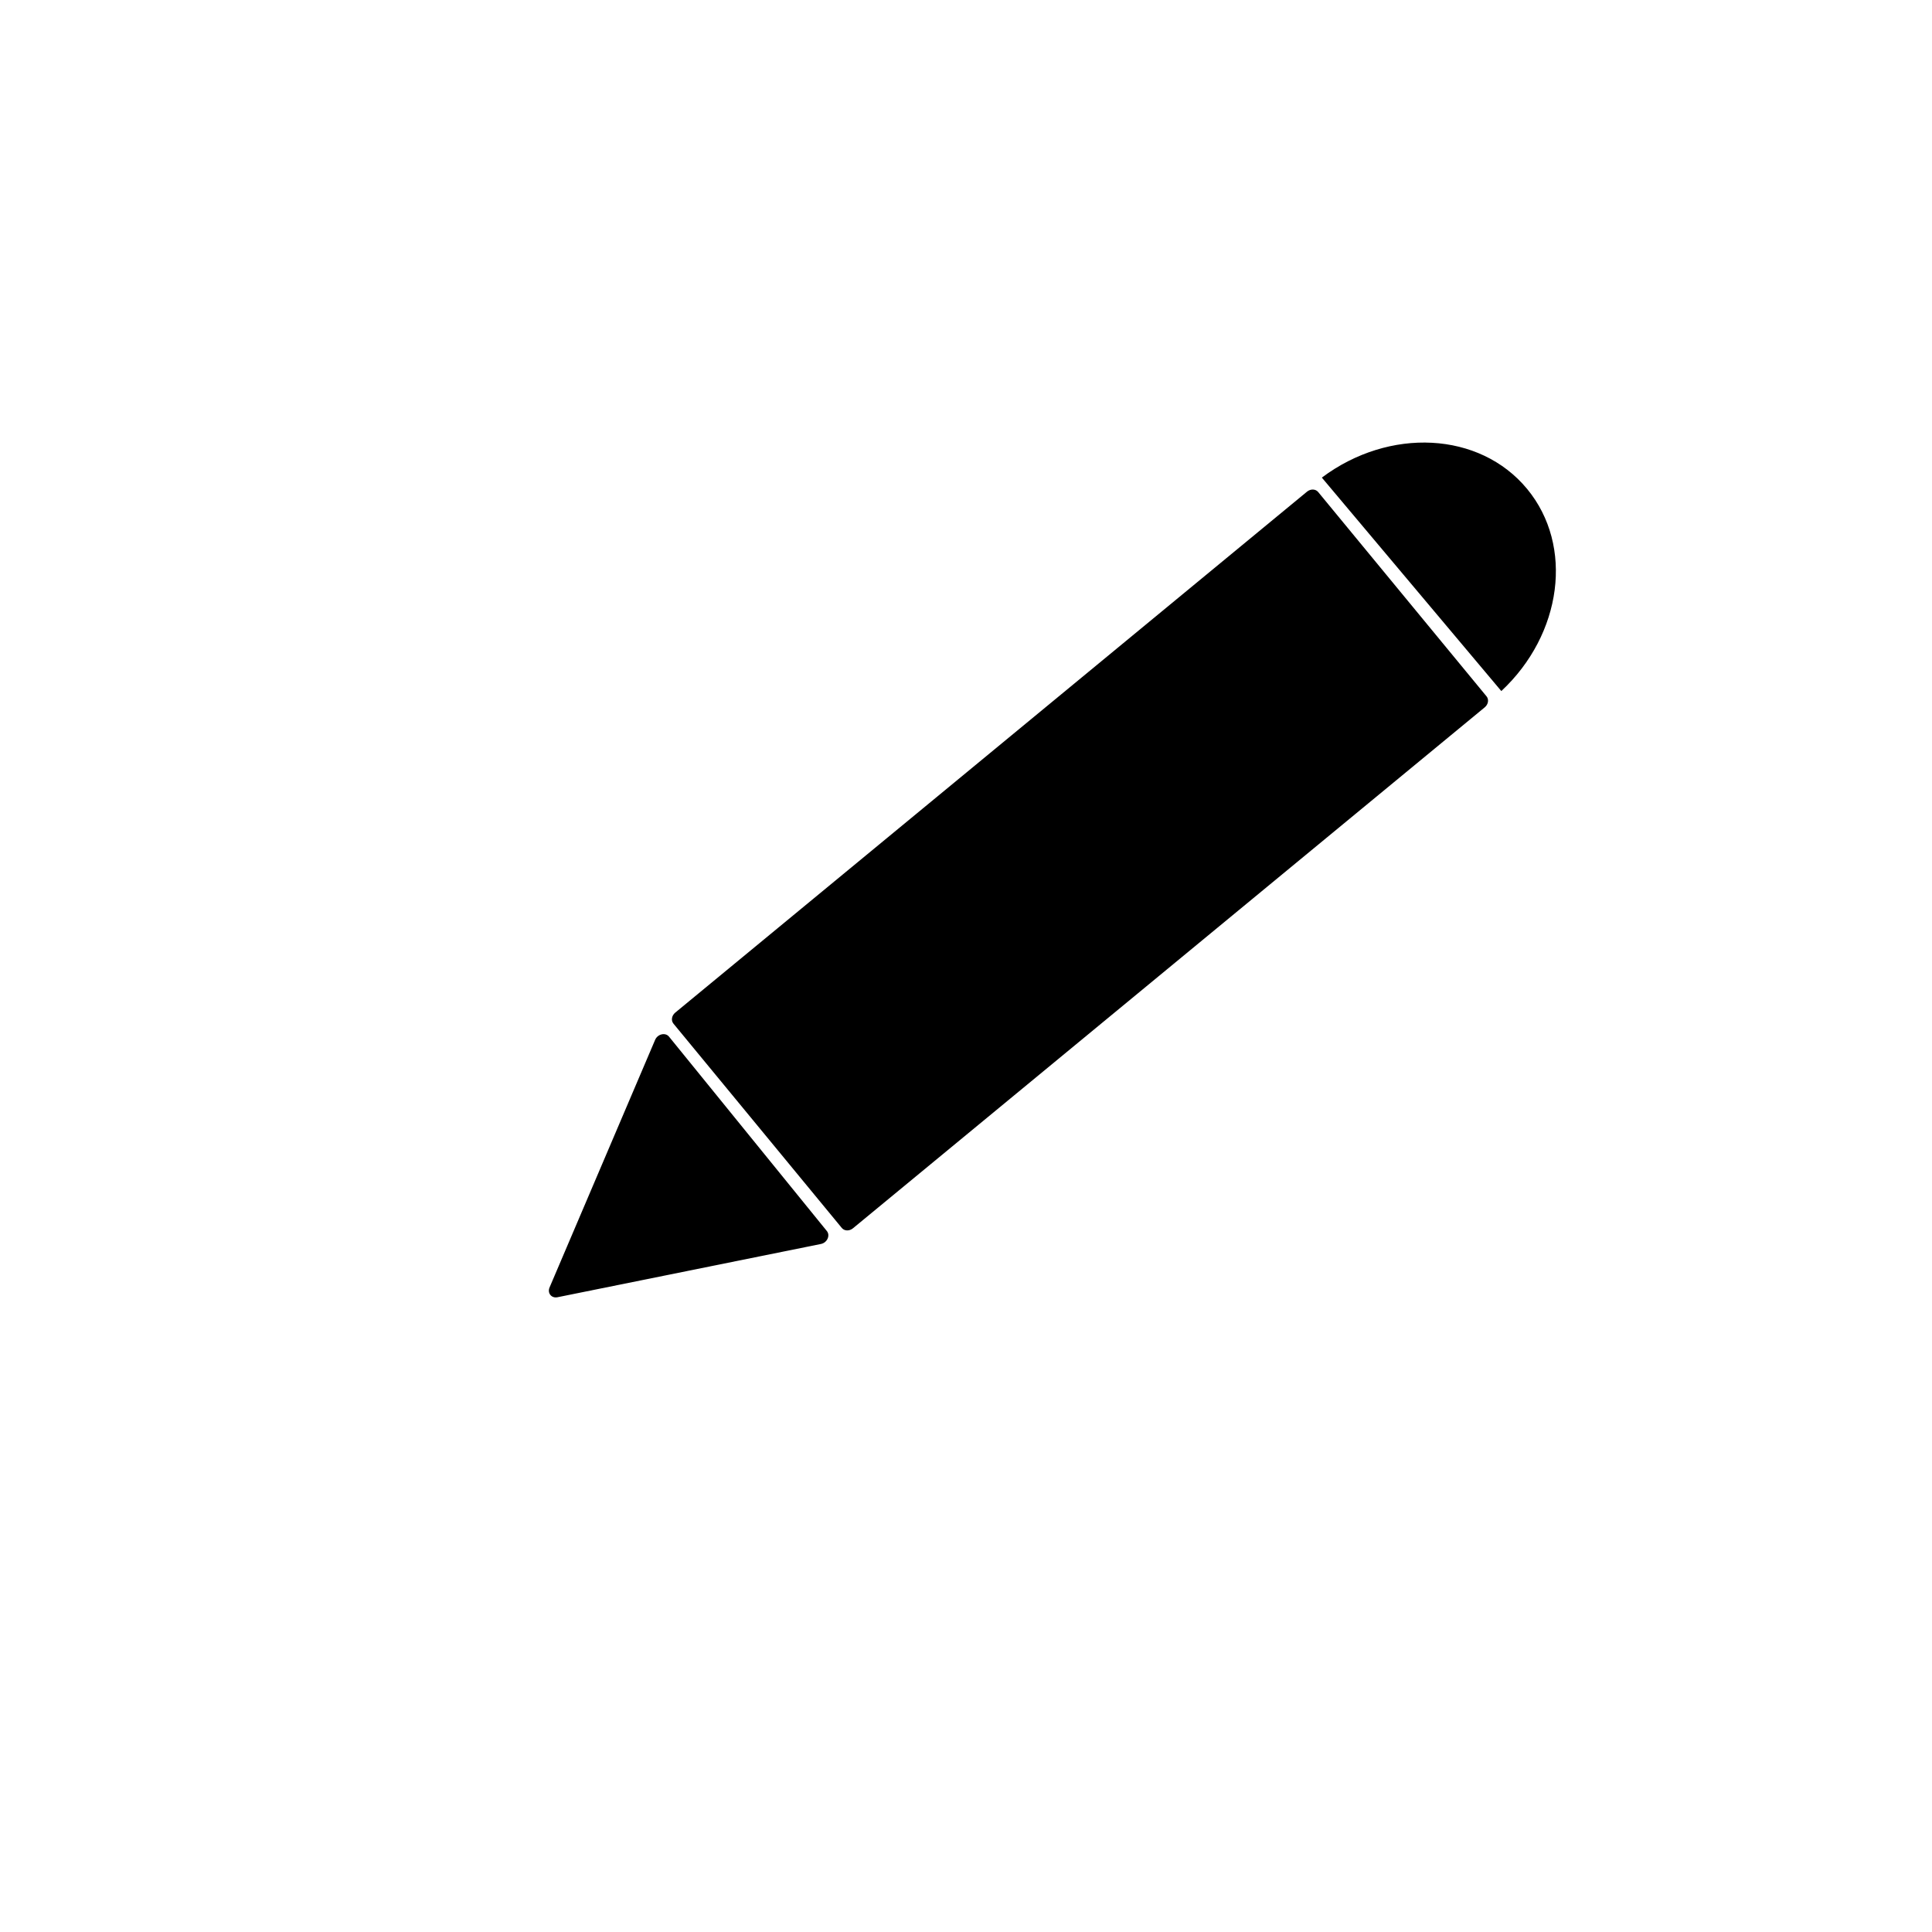
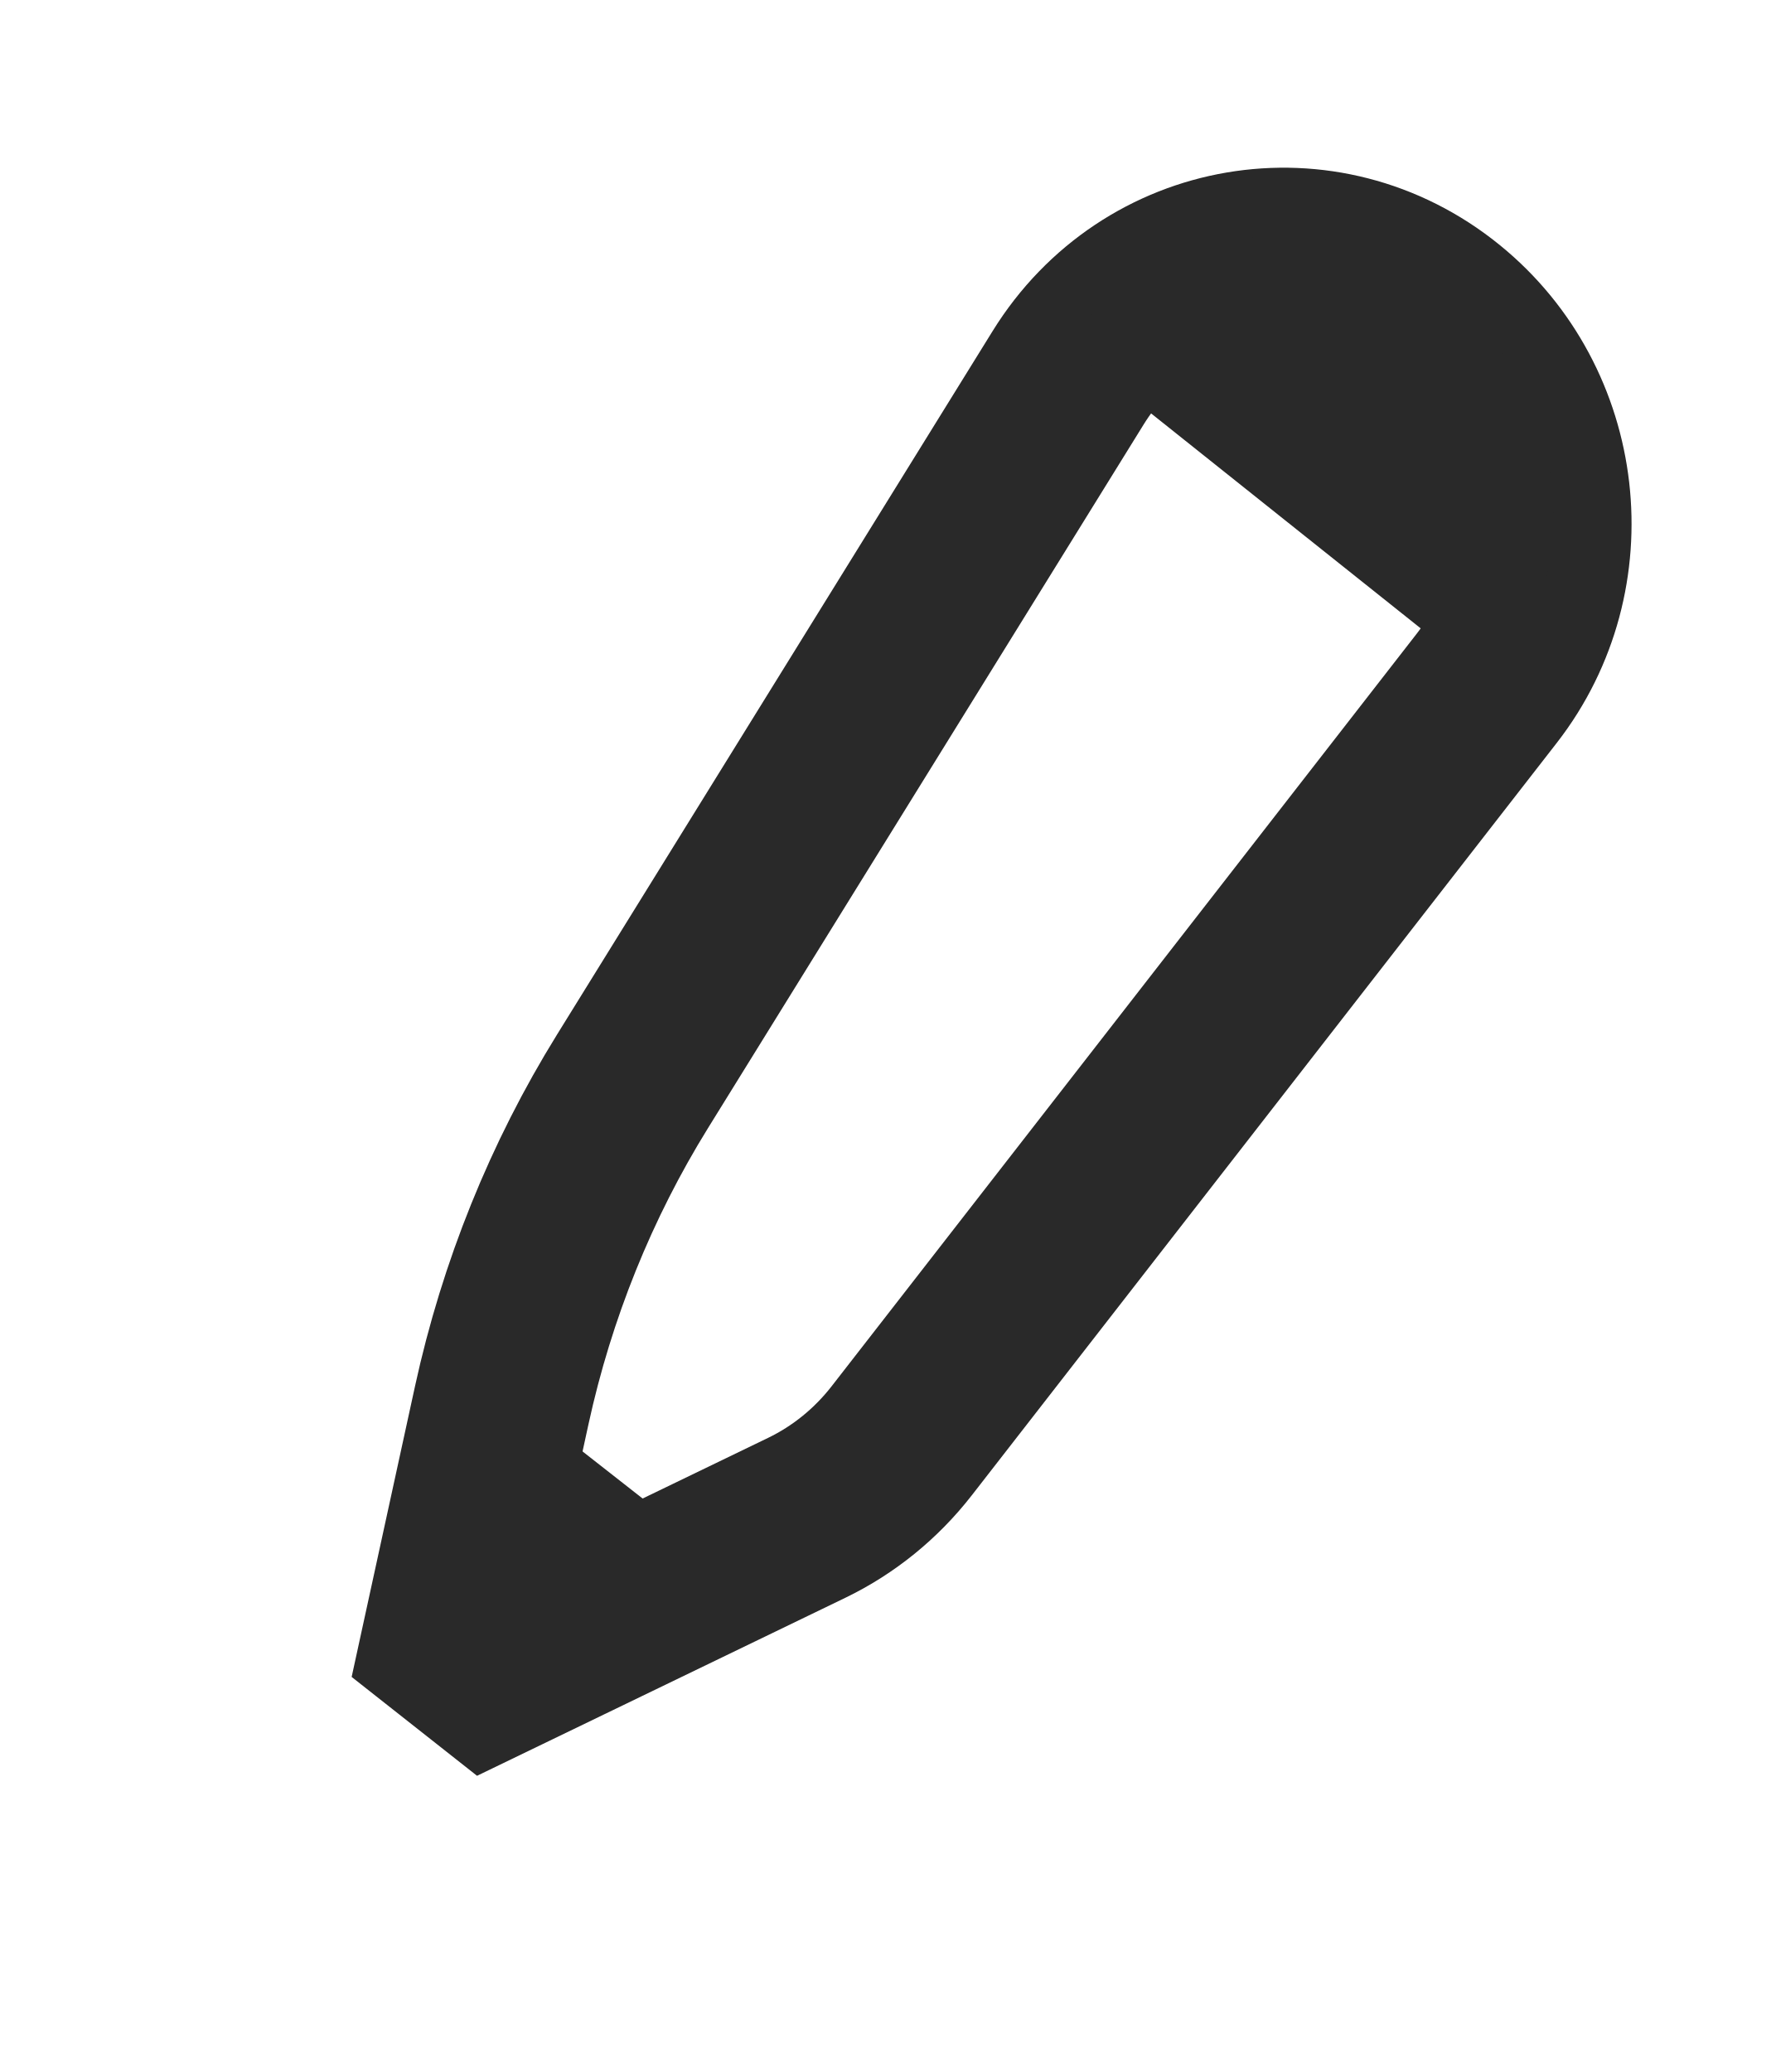
- <svg xmlns="http://www.w3.org/2000/svg" width="49" height="49" viewBox="0 0 49 49" fill="none">
-   <rect width="19.901" height="7.617" rx="0.2" transform="matrix(0.821643 -0.677519 -0.591743 -0.718124 21.4688 31.2878)" fill="black" />
-   <path d="M14.139 32.901C13.987 32.932 13.877 32.797 13.938 32.653L16.616 26.372C16.68 26.224 16.876 26.179 16.967 26.291L20.971 31.222C21.062 31.335 20.979 31.518 20.821 31.55L14.139 32.901Z" fill="black" />
-   <path fill-rule="evenodd" clip-rule="evenodd" d="M33.525 12.113L38.077 17.527C39.619 16.087 39.924 13.845 38.731 12.4C37.526 10.943 35.236 10.832 33.525 12.113Z" fill="black" />
+ <svg xmlns="http://www.w3.org/2000/svg" width="30" height="35" viewBox="0 0 30 35" fill="none">
+   <path d="M13.63 25.638L7.406 28.646L8.476 23.737C8.9 21.793 9.647 19.942 10.685 18.266L18.043 6.383C19.419 4.16 22.365 3.659 24.389 5.303C26.295 6.85 26.621 9.69 25.116 11.626L15.233 24.337C14.802 24.891 14.254 25.336 13.63 25.638ZM5.577 30.995V30.995Z" stroke="#292929" stroke-width="3" stroke-linejoin="bevel" />
+   <path d="M25.278 11.633C25.647 11.14 25.919 10.576 26.078 9.974C26.236 9.372 26.278 8.744 26.201 8.125C26.124 7.507 25.93 6.91 25.629 6.368C25.329 5.827 24.928 5.352 24.45 4.971C23.971 4.59 23.425 4.309 22.842 4.146C22.259 3.982 21.65 3.939 21.05 4.019C20.451 4.098 19.872 4.298 19.348 4.608C18.823 4.918 18.363 5.332 17.994 5.826L21.636 8.73L25.278 11.633Z" fill="#292929" />
+   <path d="M8.137 27.779L9.076 23.918L11.488 25.808L8.137 27.779Z" fill="#292929" />
</svg>
